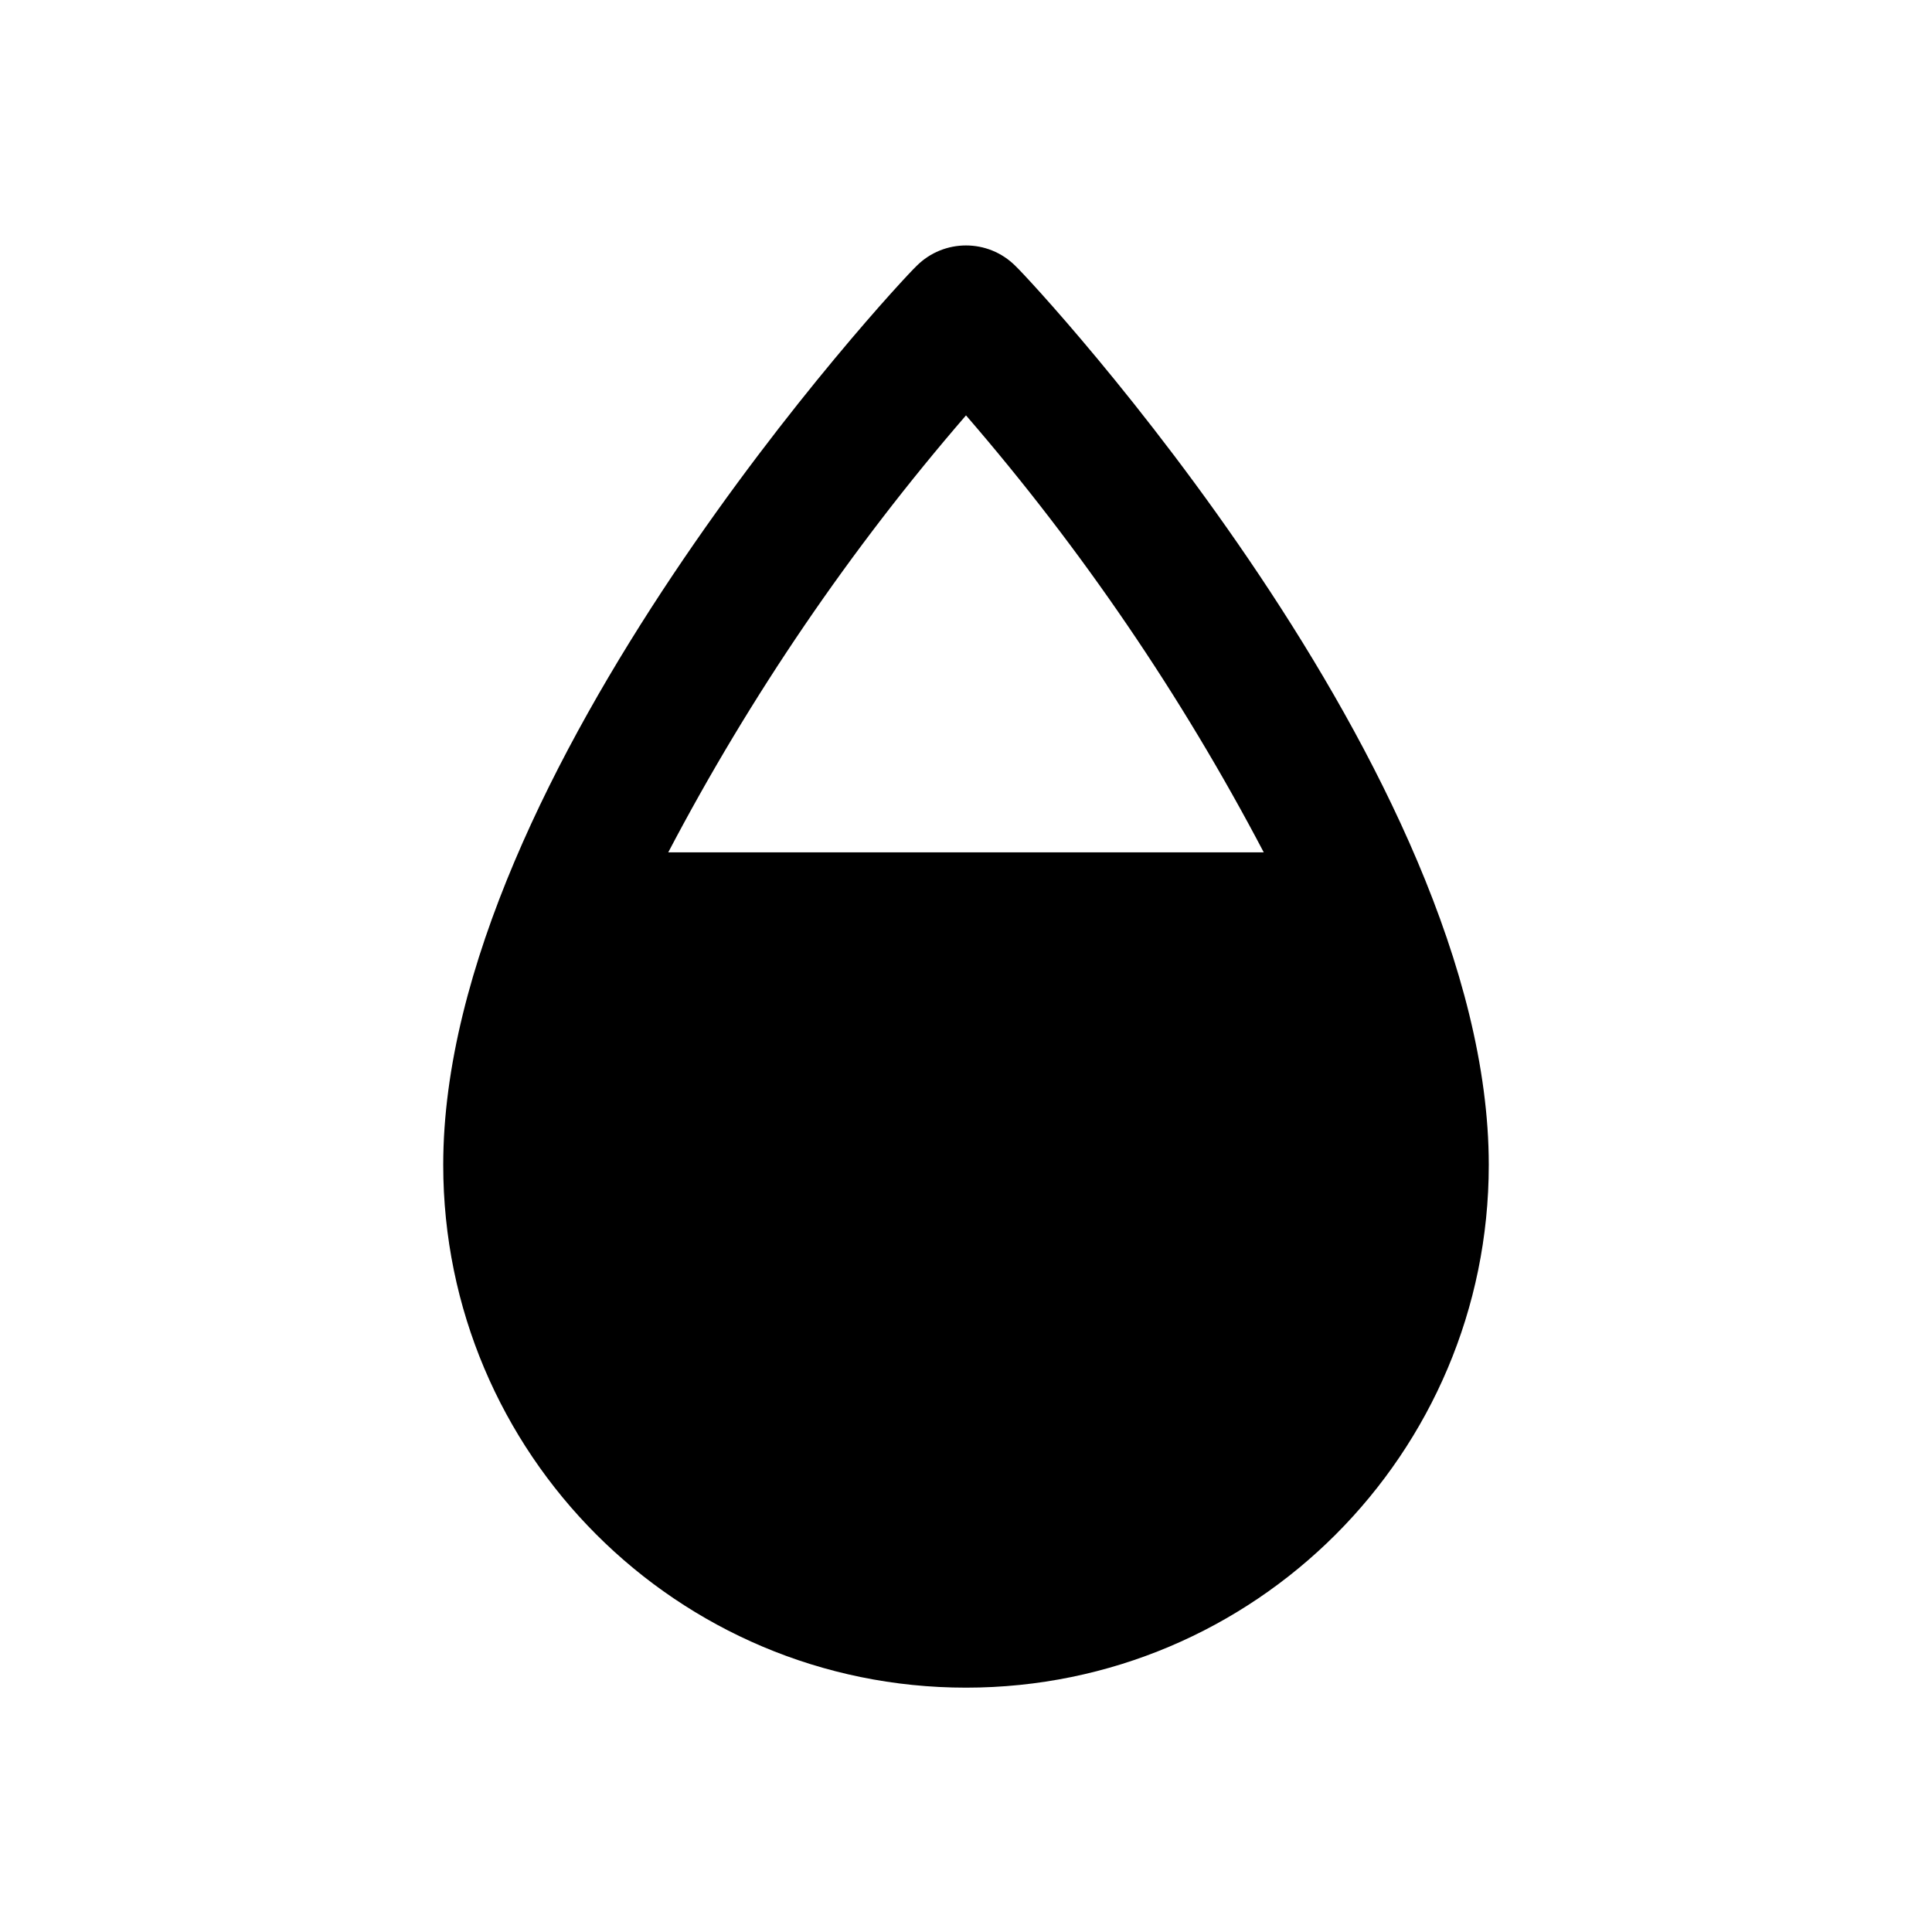
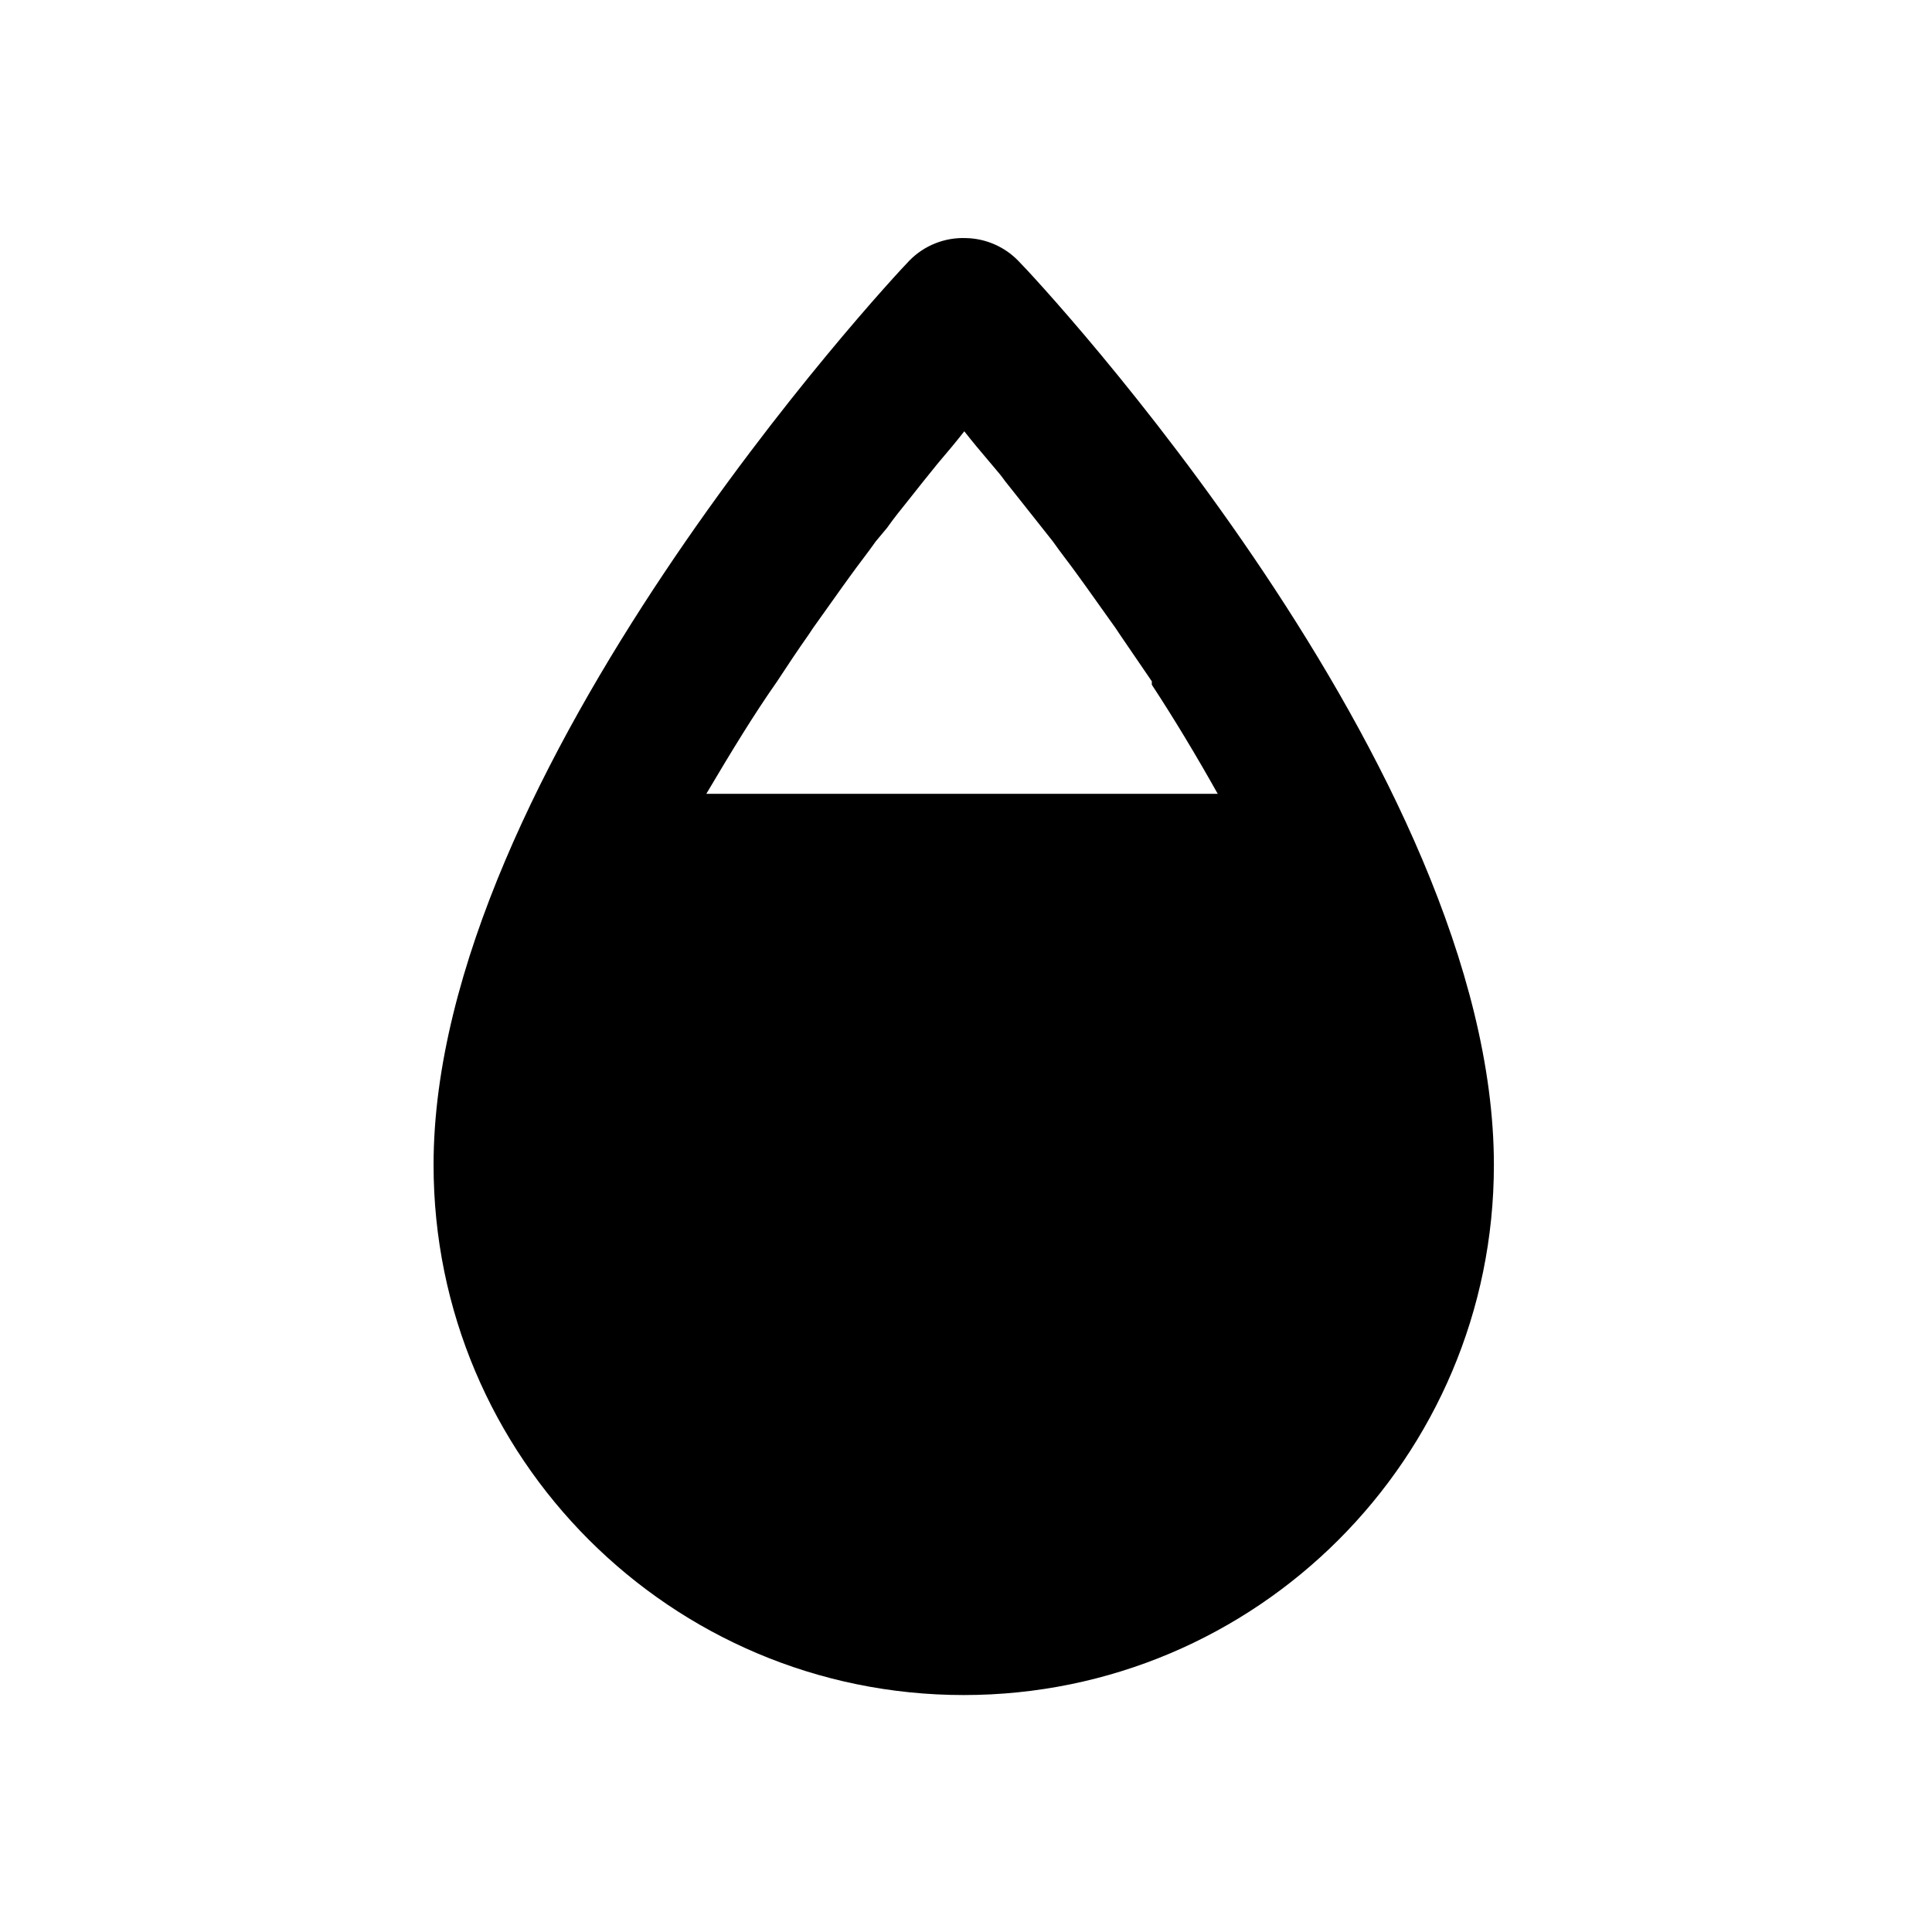
<svg xmlns="http://www.w3.org/2000/svg" xmlns:xlink="http://www.w3.org/1999/xlink" viewBox="0 0 34 34">
  <defs>
    <style>.a{fill:none;}</style>
    <symbol id="a" viewBox="0 0 48 48">
      <rect class="a" width="48" height="48" />
    </symbol>
  </defs>
-   <path class="a" d="M11.76,15H22.24A40.64,40.64,0,0,0,17,7.31,40.64,40.64,0,0,0,11.76,15Z" />
-   <path d="M17.87,4.68a1.23,1.23,0,0,0-1.74,0C15.79,5,7.8,13.6,7.8,20.5a9.2,9.2,0,0,0,18.4,0C26.2,13.6,18.21,5,17.87,4.68ZM17,7.31A40.64,40.64,0,0,1,22.24,15H11.76A40.64,40.64,0,0,1,17,7.31Z" />
+   <path class="a" d="M20.33,12l0-.06-.56-.82L19.66,11l-.52-.73L19,10.05c-.15-.21-.31-.41-.45-.61l-.19-.24L18,8.72l-.27-.34c-.08-.11-.17-.21-.25-.31s-.33-.39-.47-.57c-.14.18-.3.37-.47.57l-.25.31L16,8.72c-.12.15-.25.31-.37.48l-.2.24c-.14.2-.3.4-.45.61l-.13.18-.52.73-.08.12c-.19.27-.37.54-.56.83l0,0c-.4.62-.79,1.26-1.16,1.93h9C21.12,13.22,20.73,12.57,20.33,12Z" />
+   <path d="M17,4.19a1.32,1.32,0,0,0-1,.4c-.35.36-8.37,9-8.37,15.91a9.33,9.33,0,0,0,18.66,0c0-6.95-8-15.54-8.37-15.91A1.32,1.32,0,0,0,17,4.19ZM13.67,12l0,0c.19-.29.37-.56.56-.83l.08-.12.52-.73.13-.18c.15-.21.31-.41.45-.61l.2-.24c.12-.17.25-.33.37-.48l.27-.34.25-.31c.17-.2.33-.39.47-.57.14.18.3.37.47.57s.17.2.25.31l.27.34.38.48.19.24c.14.2.3.4.45.61l.13.18.52.73.08.12.56.82,0,.06c.4.61.79,1.26,1.16,1.92h-9C12.88,13.21,13.27,12.57,13.67,12Z" />
  <use width="48" height="48" transform="translate(0 0) scale(0.71)" xlink:href="#a" />
</svg>
